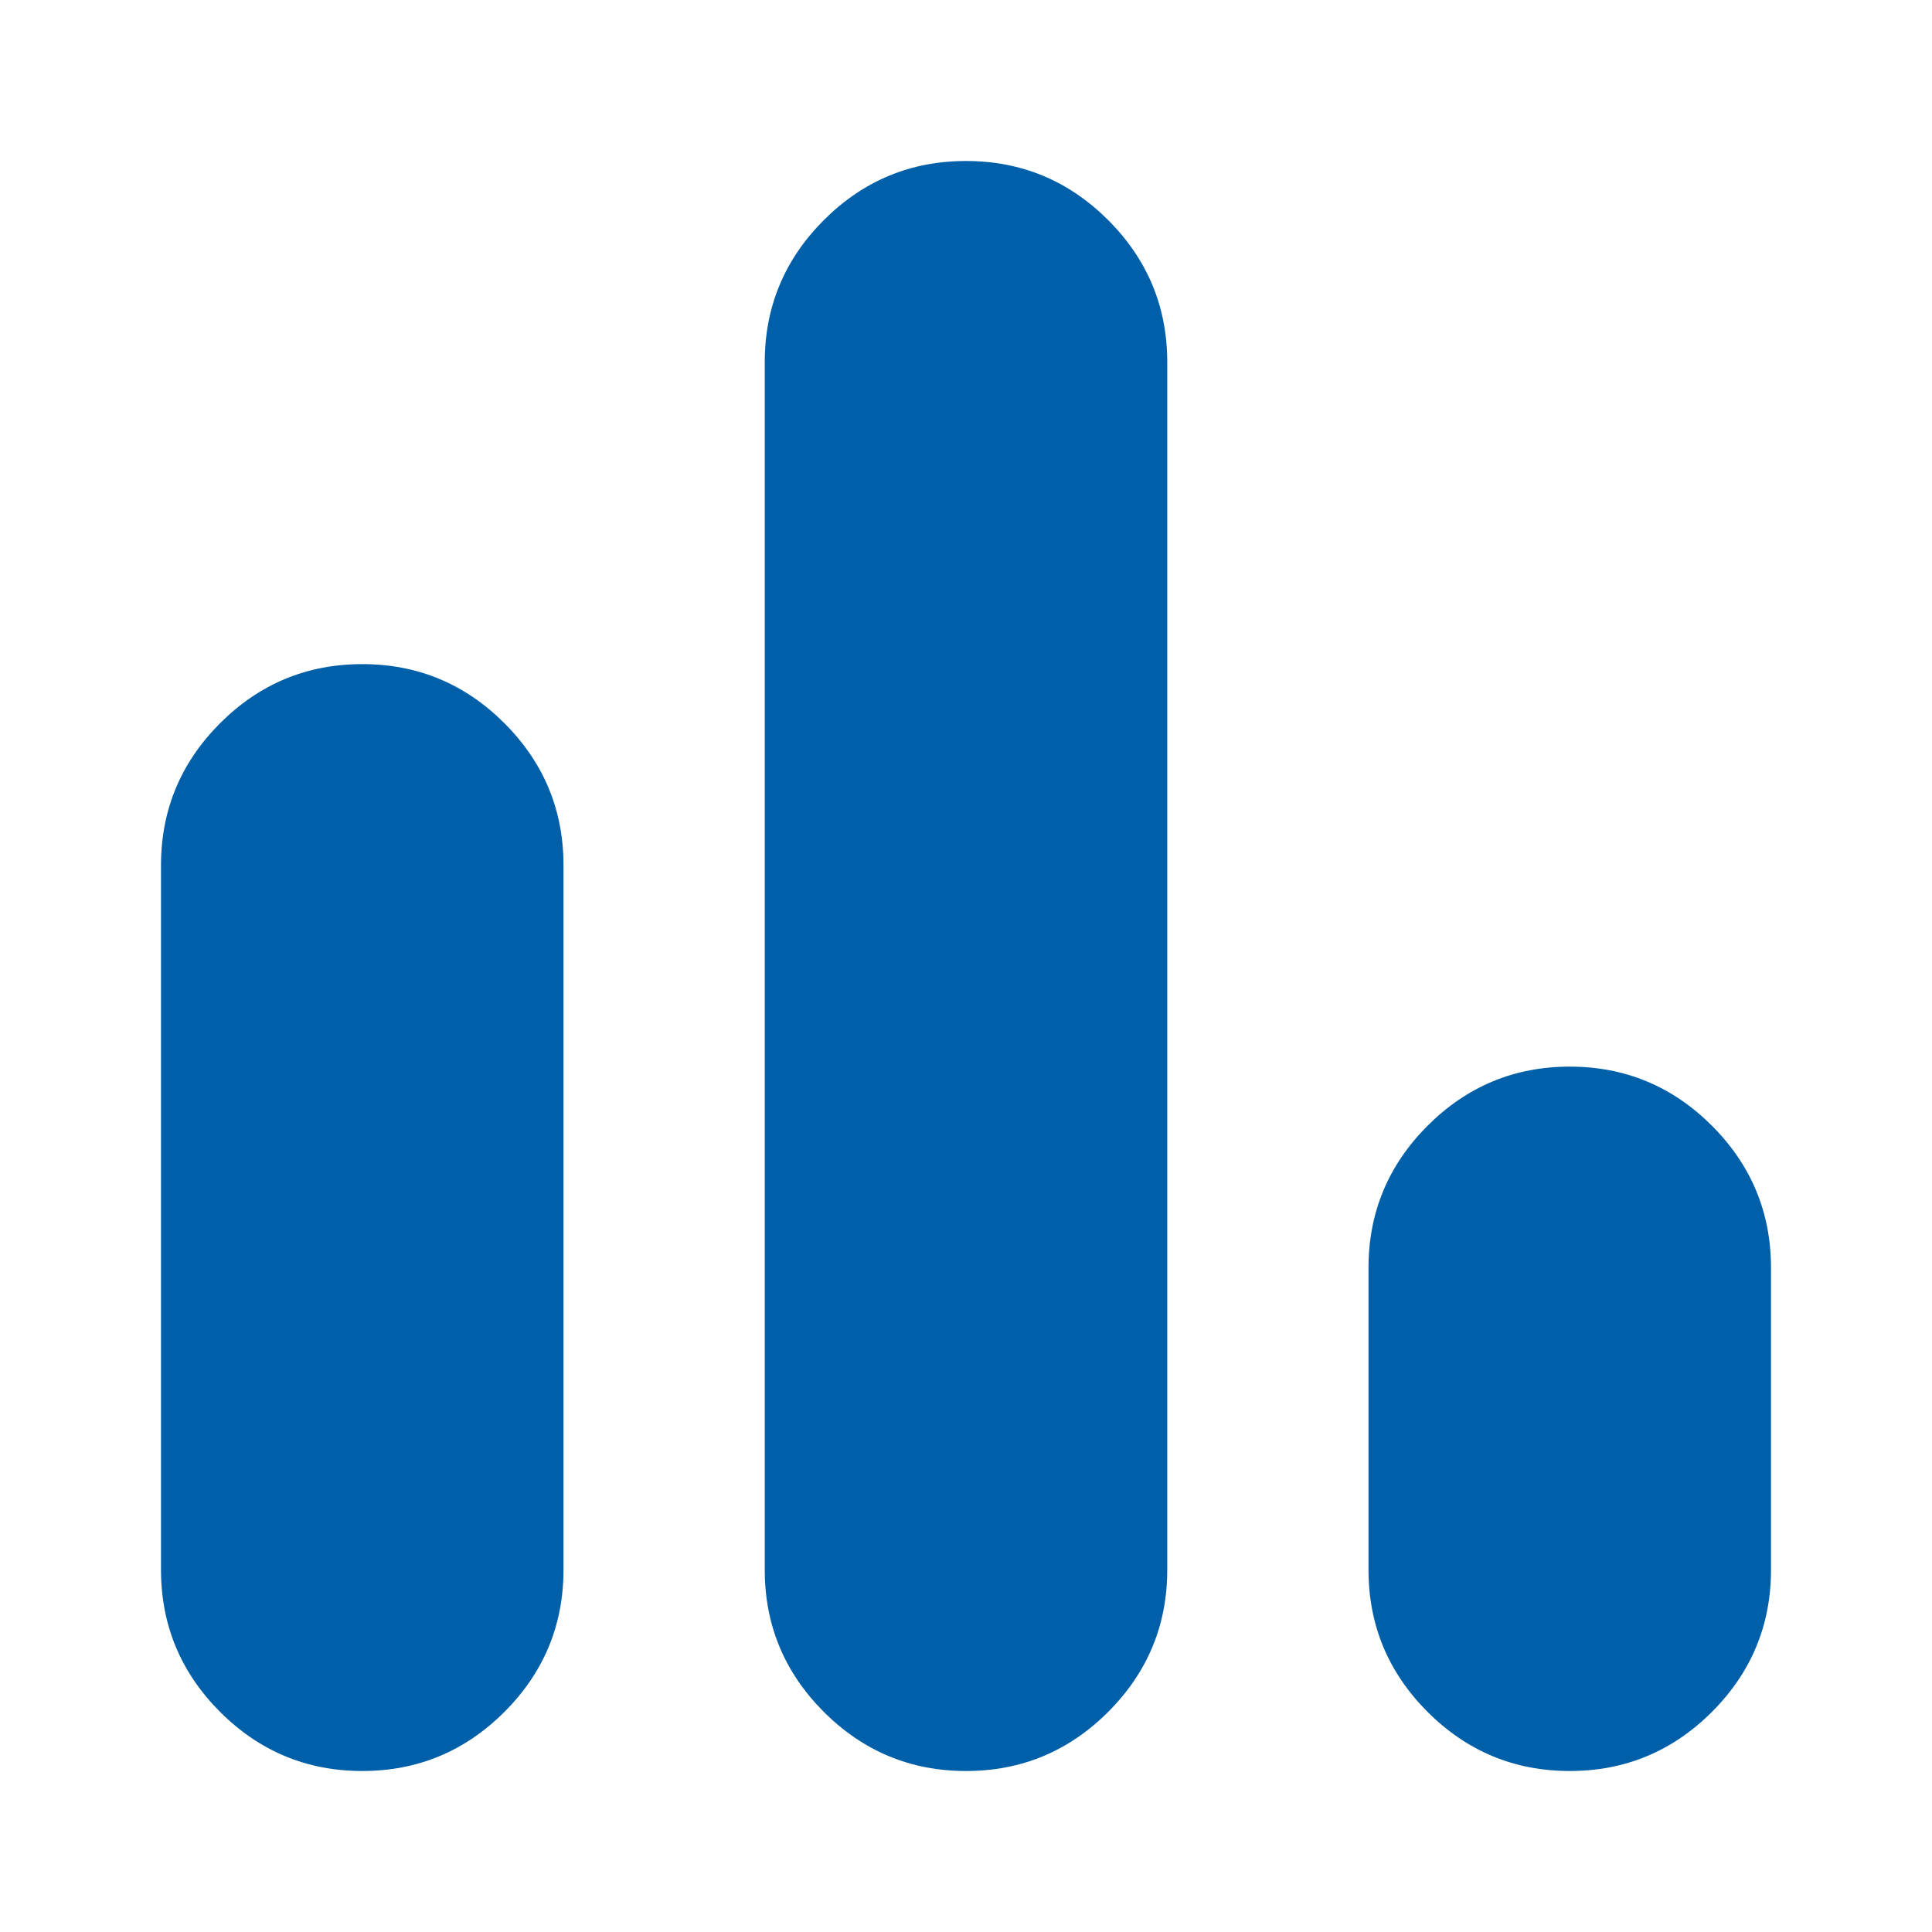
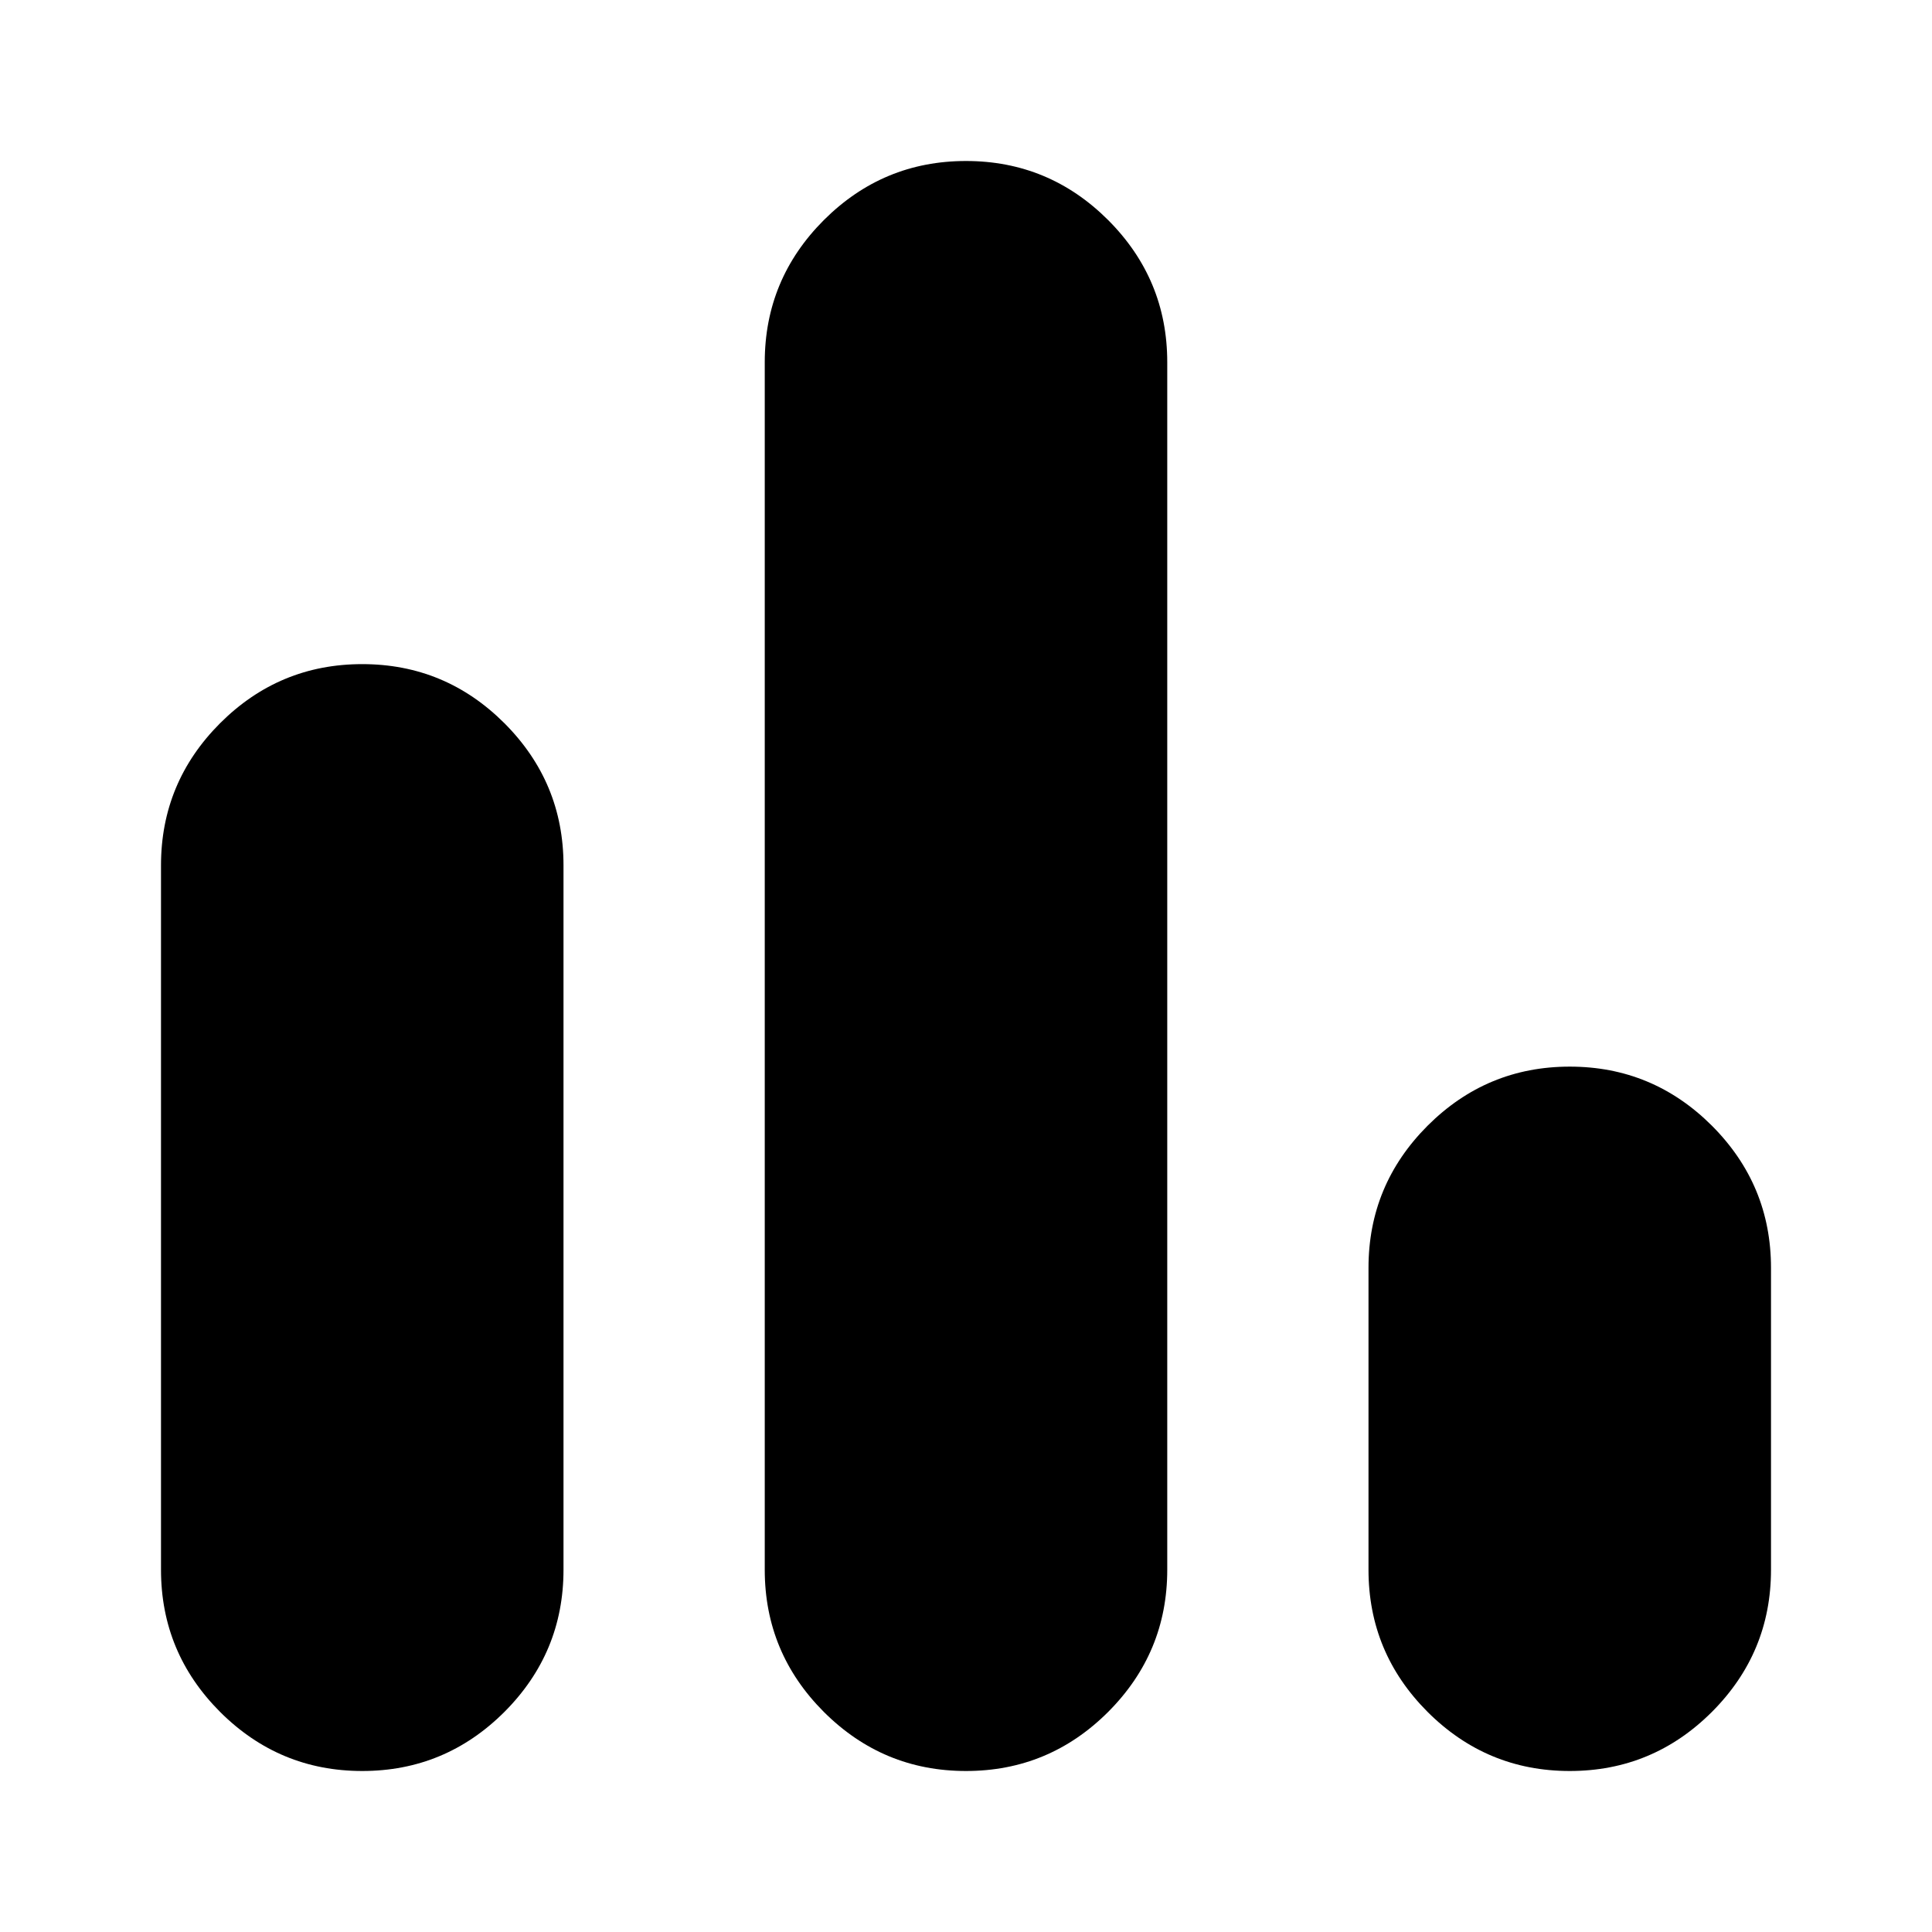
<svg xmlns="http://www.w3.org/2000/svg" aria-hidden="true" viewBox="0 0 24 24" height="24" width="24" class="css-gd4dzf">
-   <path fill="#005FA9" d="M19.5 22C18.812 22 18.224 21.755 17.734 21.266C17.245 20.776 17 20.188 17 19.5V15.75C17 15.062 17.245 14.474 17.734 13.984C18.224 13.495 18.812 13.25 19.5 13.25C20.188 13.25 20.776 13.495 21.266 13.984C21.755 14.474 22 15.062 22 15.75V19.5C22 20.188 21.755 20.776 21.266 21.266C20.776 21.755 20.188 22 19.5 22ZM12 22C11.312 22 10.724 21.755 10.234 21.266C9.745 20.776 9.5 20.188 9.5 19.5V4.5C9.5 3.812 9.745 3.224 10.234 2.734C10.724 2.245 11.312 2 12 2C12.688 2 13.276 2.245 13.766 2.734C14.255 3.224 14.5 3.812 14.5 4.5V19.5C14.5 20.188 14.255 20.776 13.766 21.266C13.276 21.755 12.688 22 12 22ZM4.5 22C3.812 22 3.224 21.755 2.734 21.266C2.245 20.776 2 20.188 2 19.5V10.75C2 10.062 2.245 9.474 2.734 8.984C3.224 8.495 3.812 8.25 4.5 8.25C5.188 8.25 5.776 8.495 6.266 8.984C6.755 9.474 7 10.062 7 10.75V19.5C7 20.188 6.755 20.776 6.266 21.266C5.776 21.755 5.188 22 4.5 22Z">
+   <path fill="currentColor" d="M19.5 22C18.812 22 18.224 21.755 17.734 21.266C17.245 20.776 17 20.188 17 19.5V15.75C17 15.062 17.245 14.474 17.734 13.984C18.224 13.495 18.812 13.25 19.5 13.25C20.188 13.25 20.776 13.495 21.266 13.984C21.755 14.474 22 15.062 22 15.75V19.5C22 20.188 21.755 20.776 21.266 21.266C20.776 21.755 20.188 22 19.5 22ZM12 22C11.312 22 10.724 21.755 10.234 21.266C9.745 20.776 9.5 20.188 9.5 19.5V4.5C9.5 3.812 9.745 3.224 10.234 2.734C10.724 2.245 11.312 2 12 2C12.688 2 13.276 2.245 13.766 2.734C14.255 3.224 14.5 3.812 14.5 4.5V19.5C14.5 20.188 14.255 20.776 13.766 21.266C13.276 21.755 12.688 22 12 22ZM4.5 22C3.812 22 3.224 21.755 2.734 21.266C2.245 20.776 2 20.188 2 19.5V10.75C2 10.062 2.245 9.474 2.734 8.984C3.224 8.495 3.812 8.25 4.5 8.25C5.188 8.25 5.776 8.495 6.266 8.984C6.755 9.474 7 10.062 7 10.75V19.5C7 20.188 6.755 20.776 6.266 21.266C5.776 21.755 5.188 22 4.5 22Z">
  </path>
</svg>
